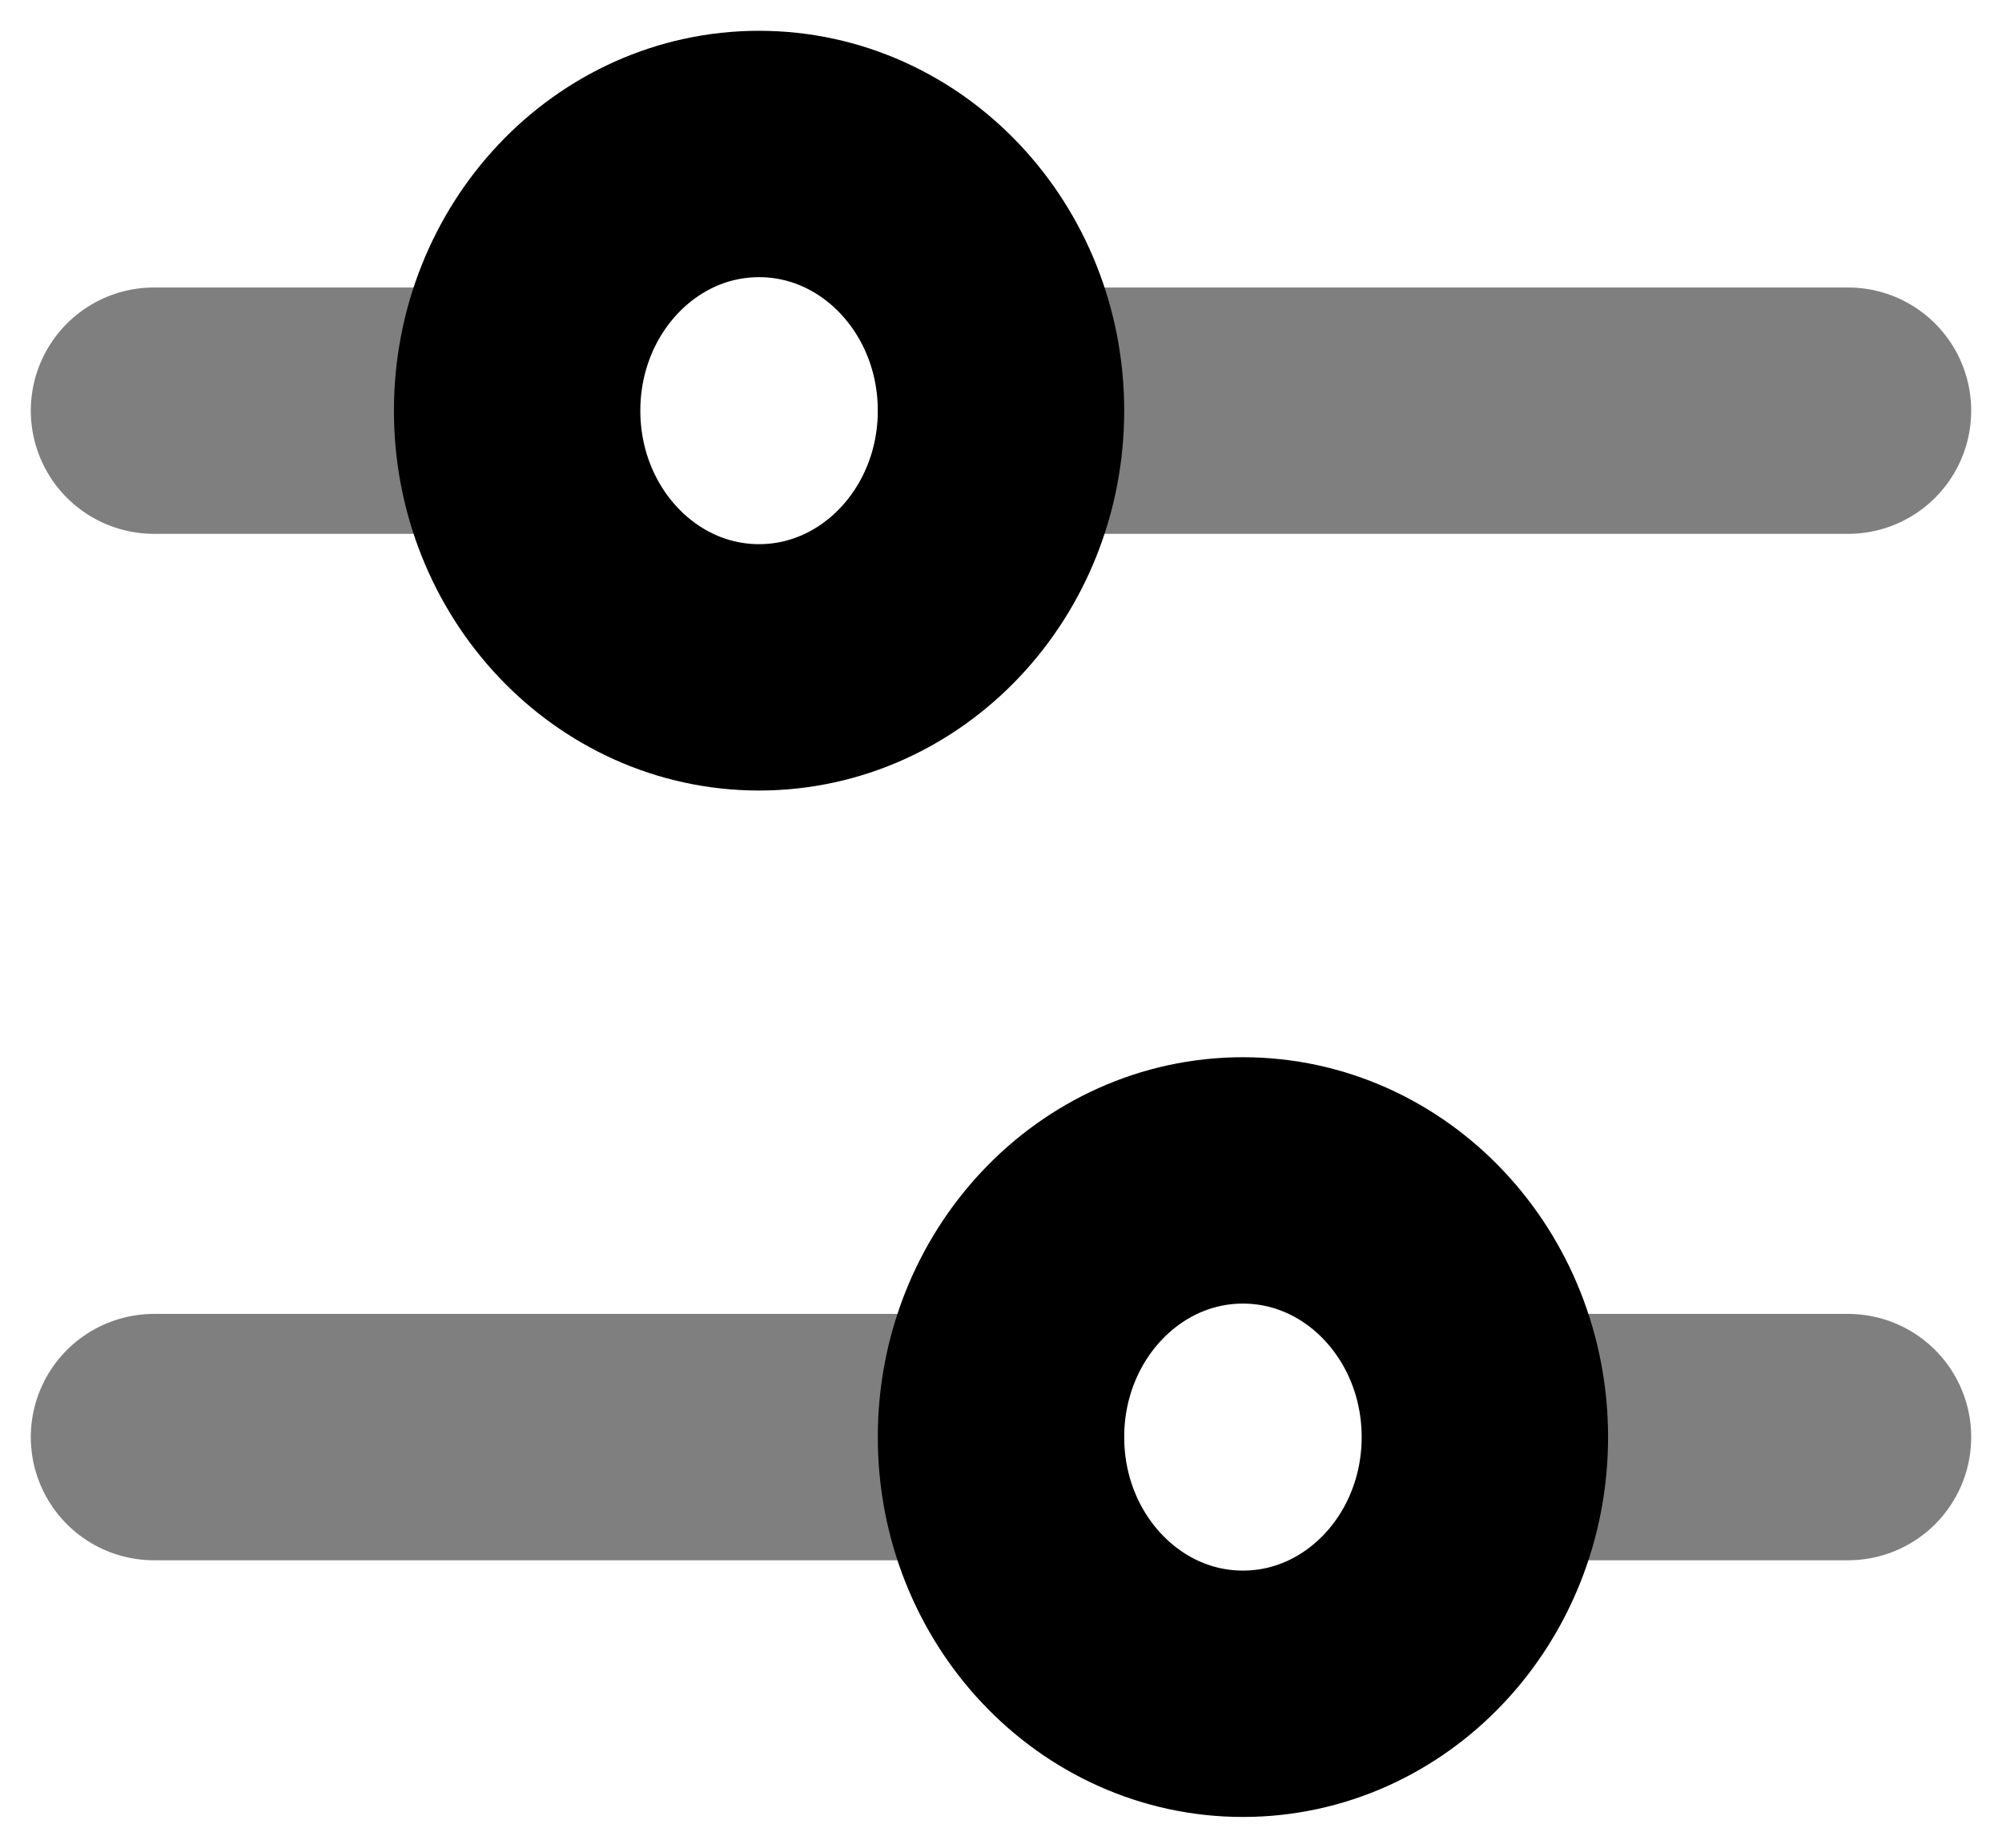
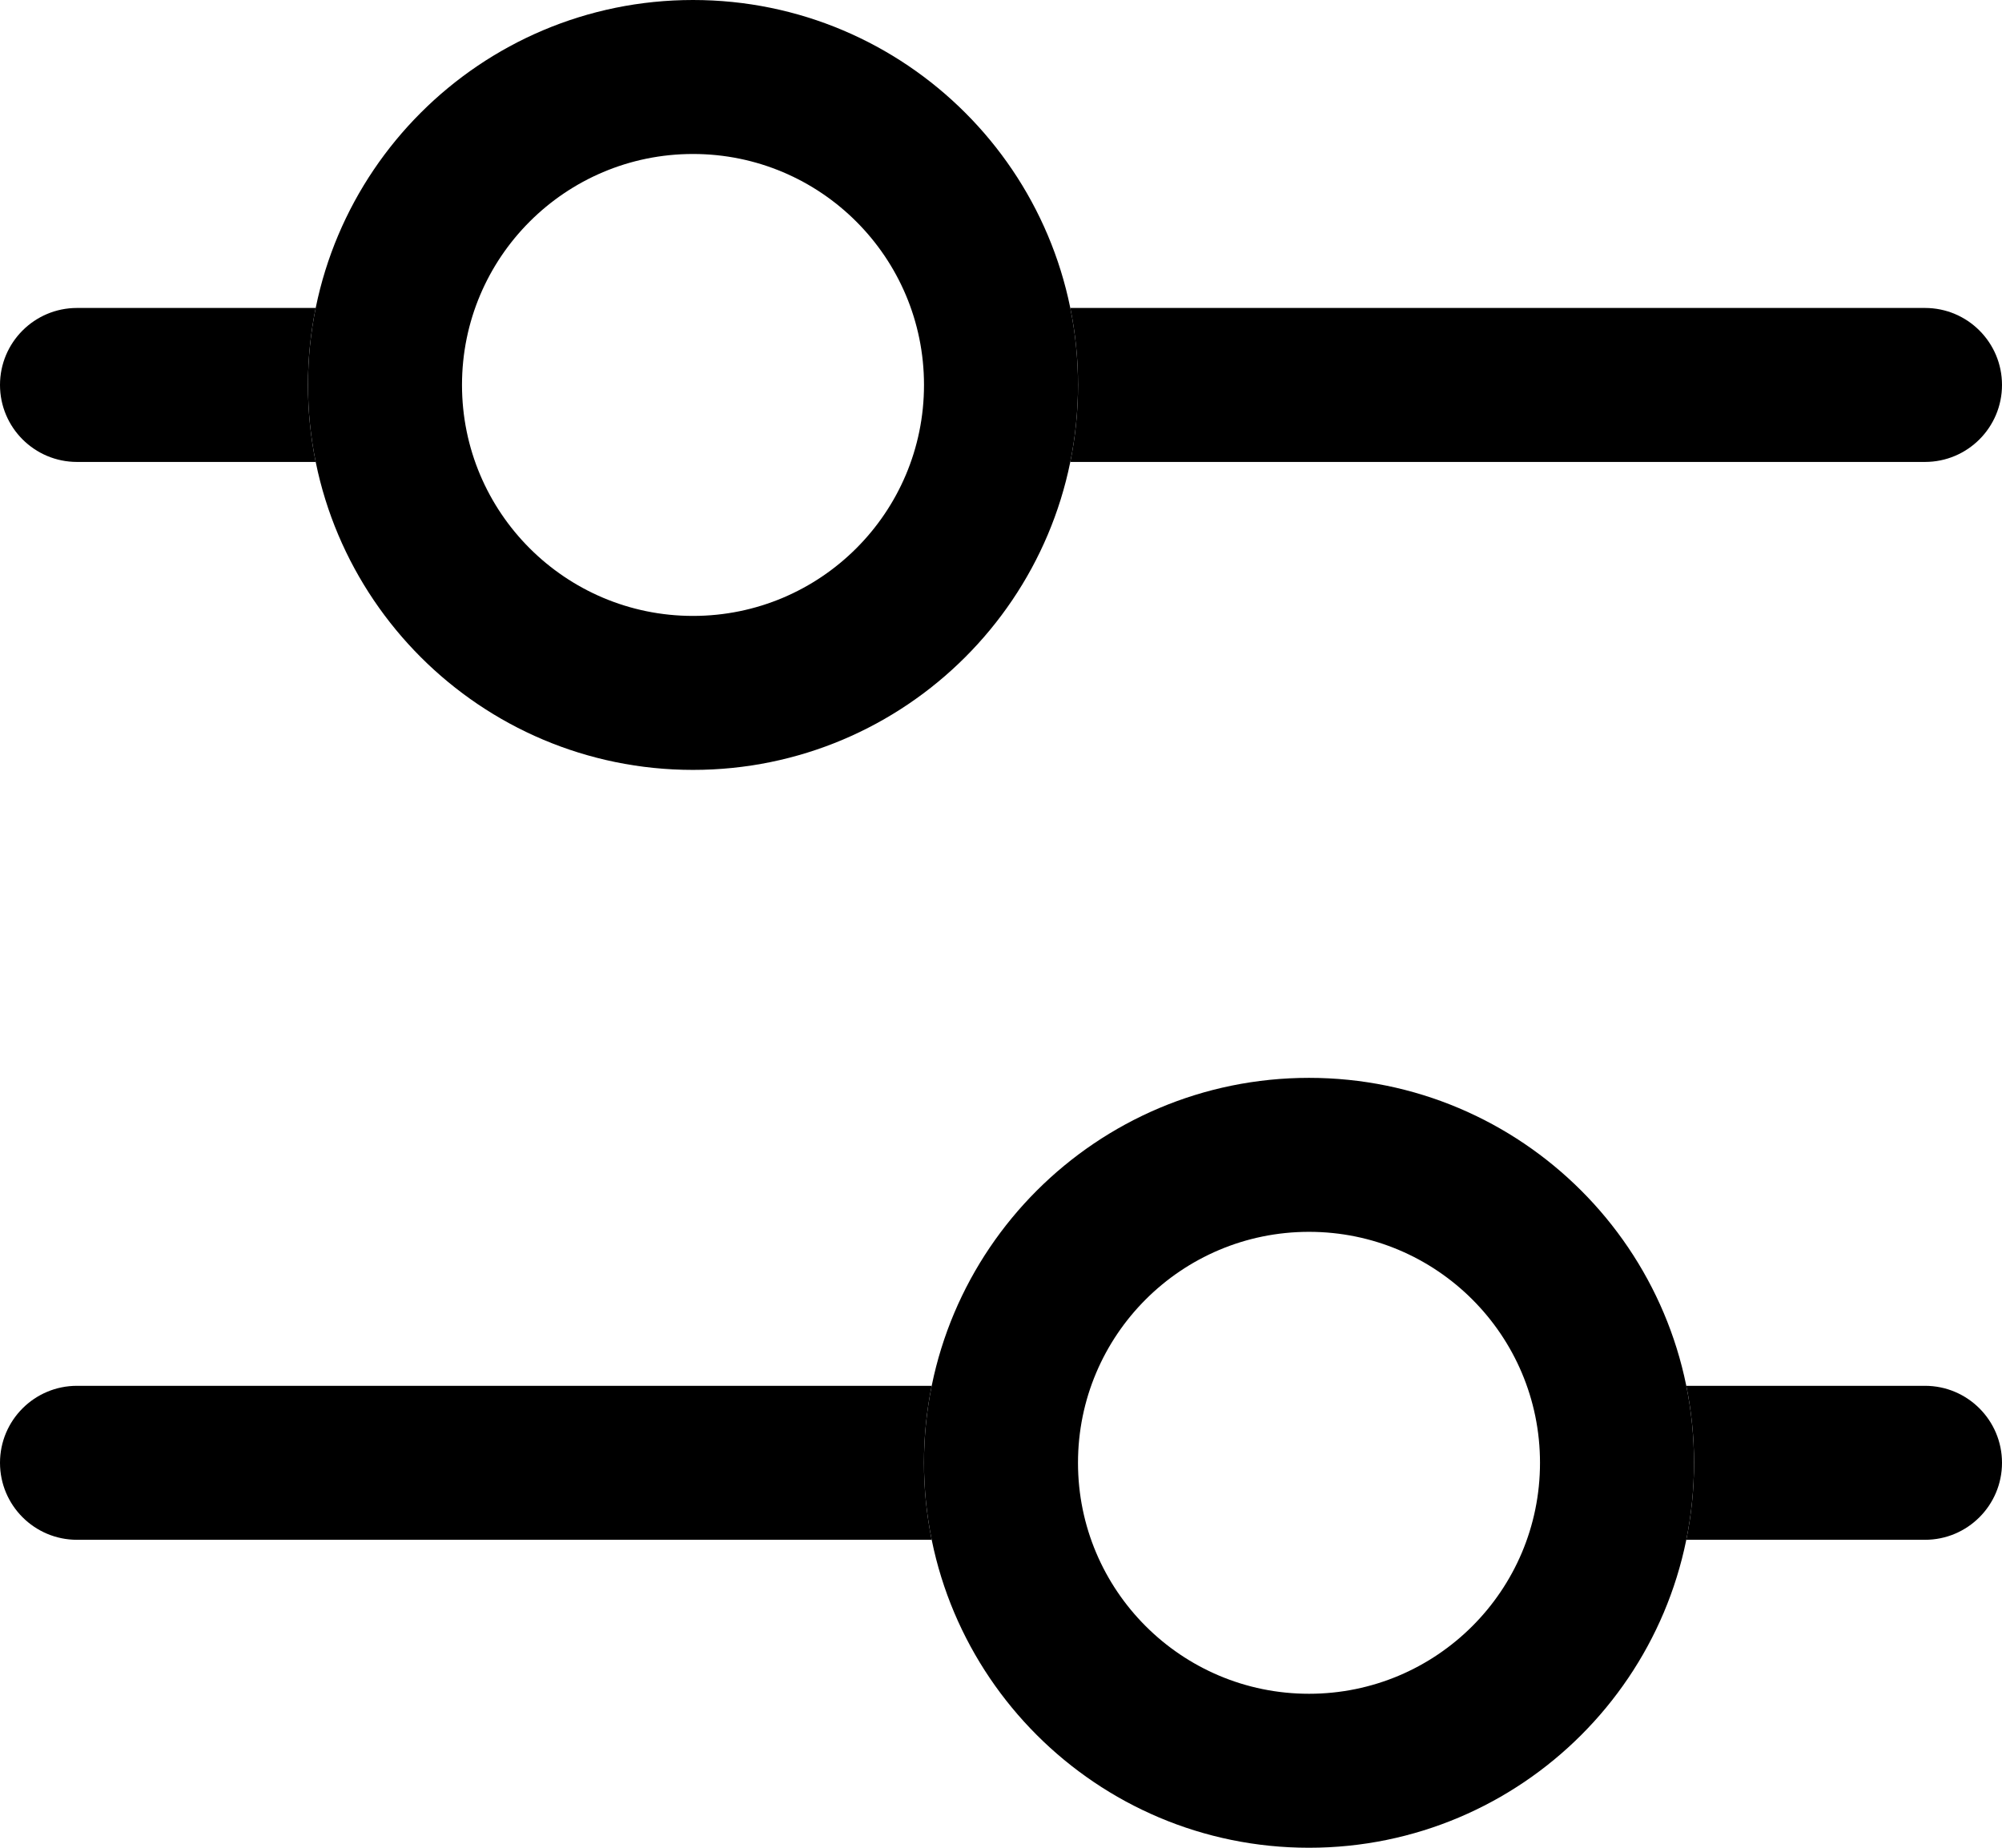
- <svg xmlns="http://www.w3.org/2000/svg" width="13" height="12">
-   <g transform="translate(1 1)" stroke="currentColor" stroke-width="1.6" fill="none" fill-rule="evenodd">
-     <path d="M0 1.667h1.833m3.668 0H11M0 8.333h5.5m3.667 0H11" stroke-opacity=".502" stroke-linecap="round" />
-     <ellipse cx="3.929" cy="1.667" rx="1.571" ry="1.667" />
-     <ellipse cx="7.071" cy="8.333" rx="1.571" ry="1.667" />
+ <svg xmlns="http://www.w3.org/2000/svg" viewBox="0 0 13 12" fill="none">
+   <g fill-rule="evenodd" clip-rule="evenodd" fill="currentColor">
+     <path d="M10.95 10a2.511 2.511 0 0 0 0-1h1.55a.5.5 0 0 1 0 1h-1.55zm-4.9 0H.5a.5.5 0 0 1 0-1h5.55a2.512 2.512 0 0 0 0 1z" />
+     <path d="M8.5 11a1.5 1.5 0 1 0 0-3 1.5 1.5 0 0 0 0 3zm0 1a2.5 2.5 0 1 0 0-5 2.5 2.5 0 0 0 0 5zM6.95 3a2.512 2.512 0 0 0 0-1h5.55a.5.5 0 0 1 0 1H6.95zm-4.9 0H.5a.5.5 0 0 1 0-1h1.55a2.512 2.512 0 0 0 0 1z" />
+     <path d="M4.5 4a1.5 1.5 0 1 0 0-3 1.5 1.5 0 0 0 0 3zm0 1a2.5 2.5 0 1 0 0-5 2.5 2.5 0 0 0 0 5z" />
  </g>
</svg>
